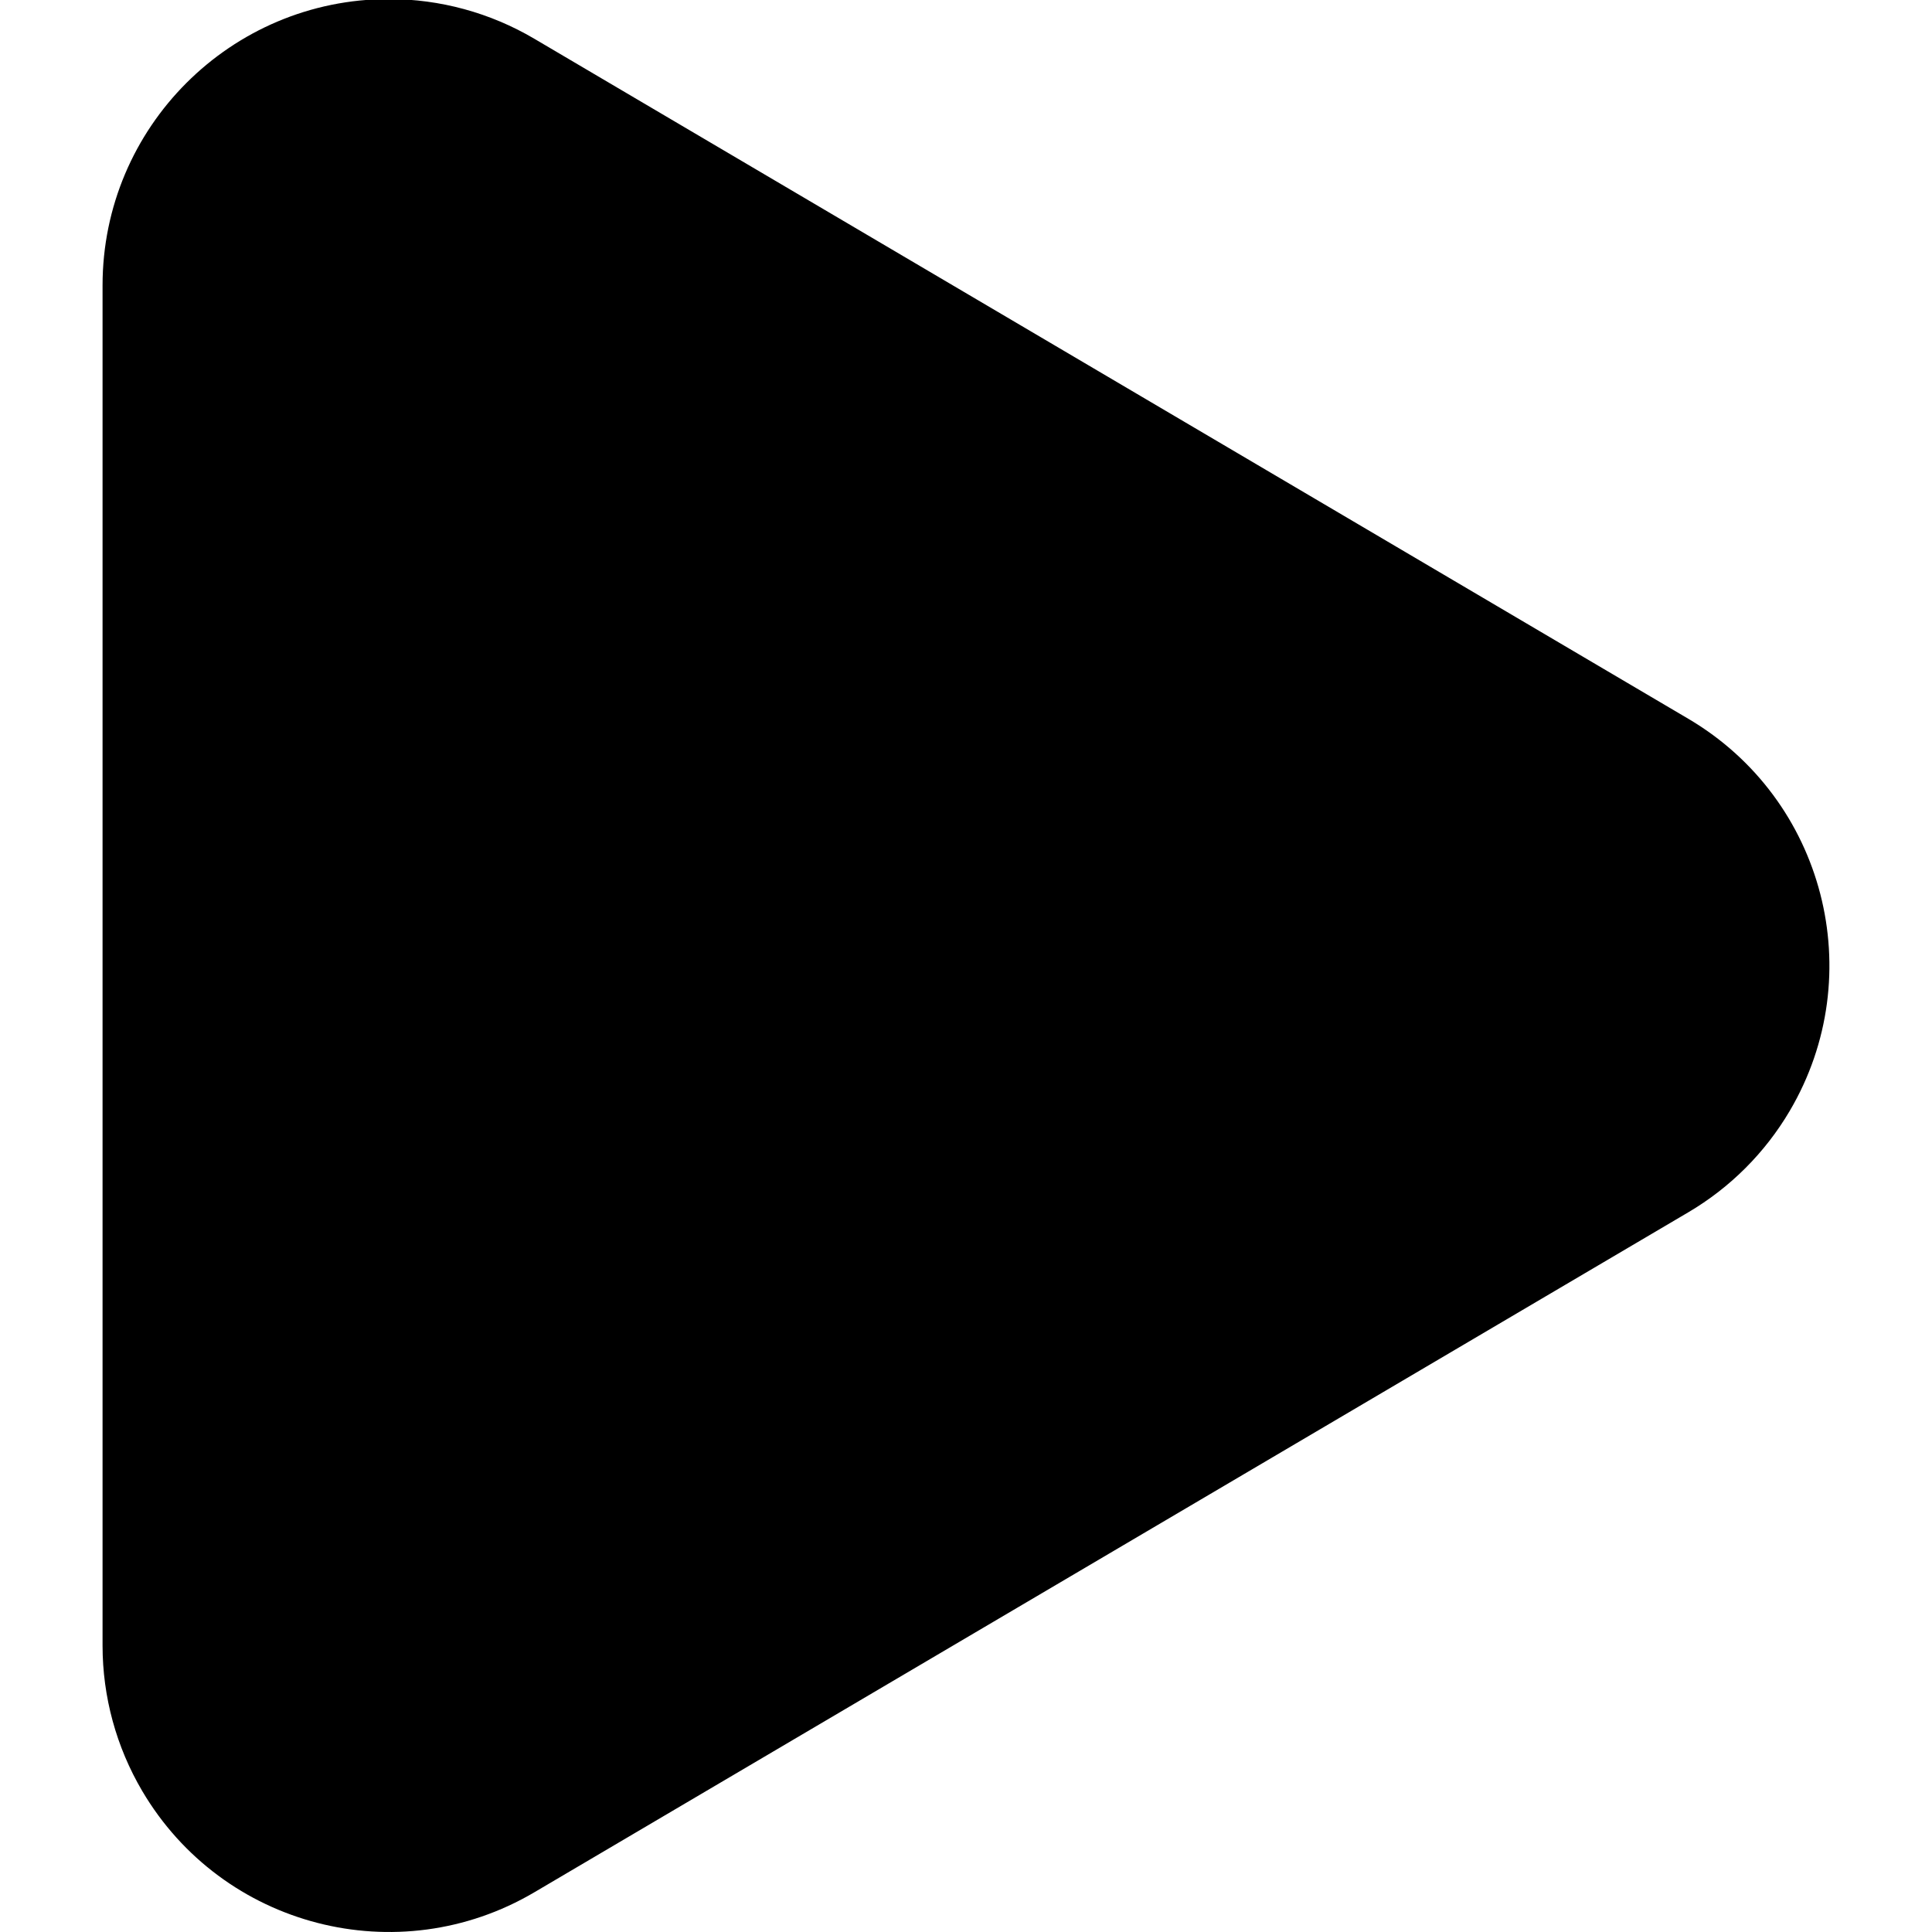
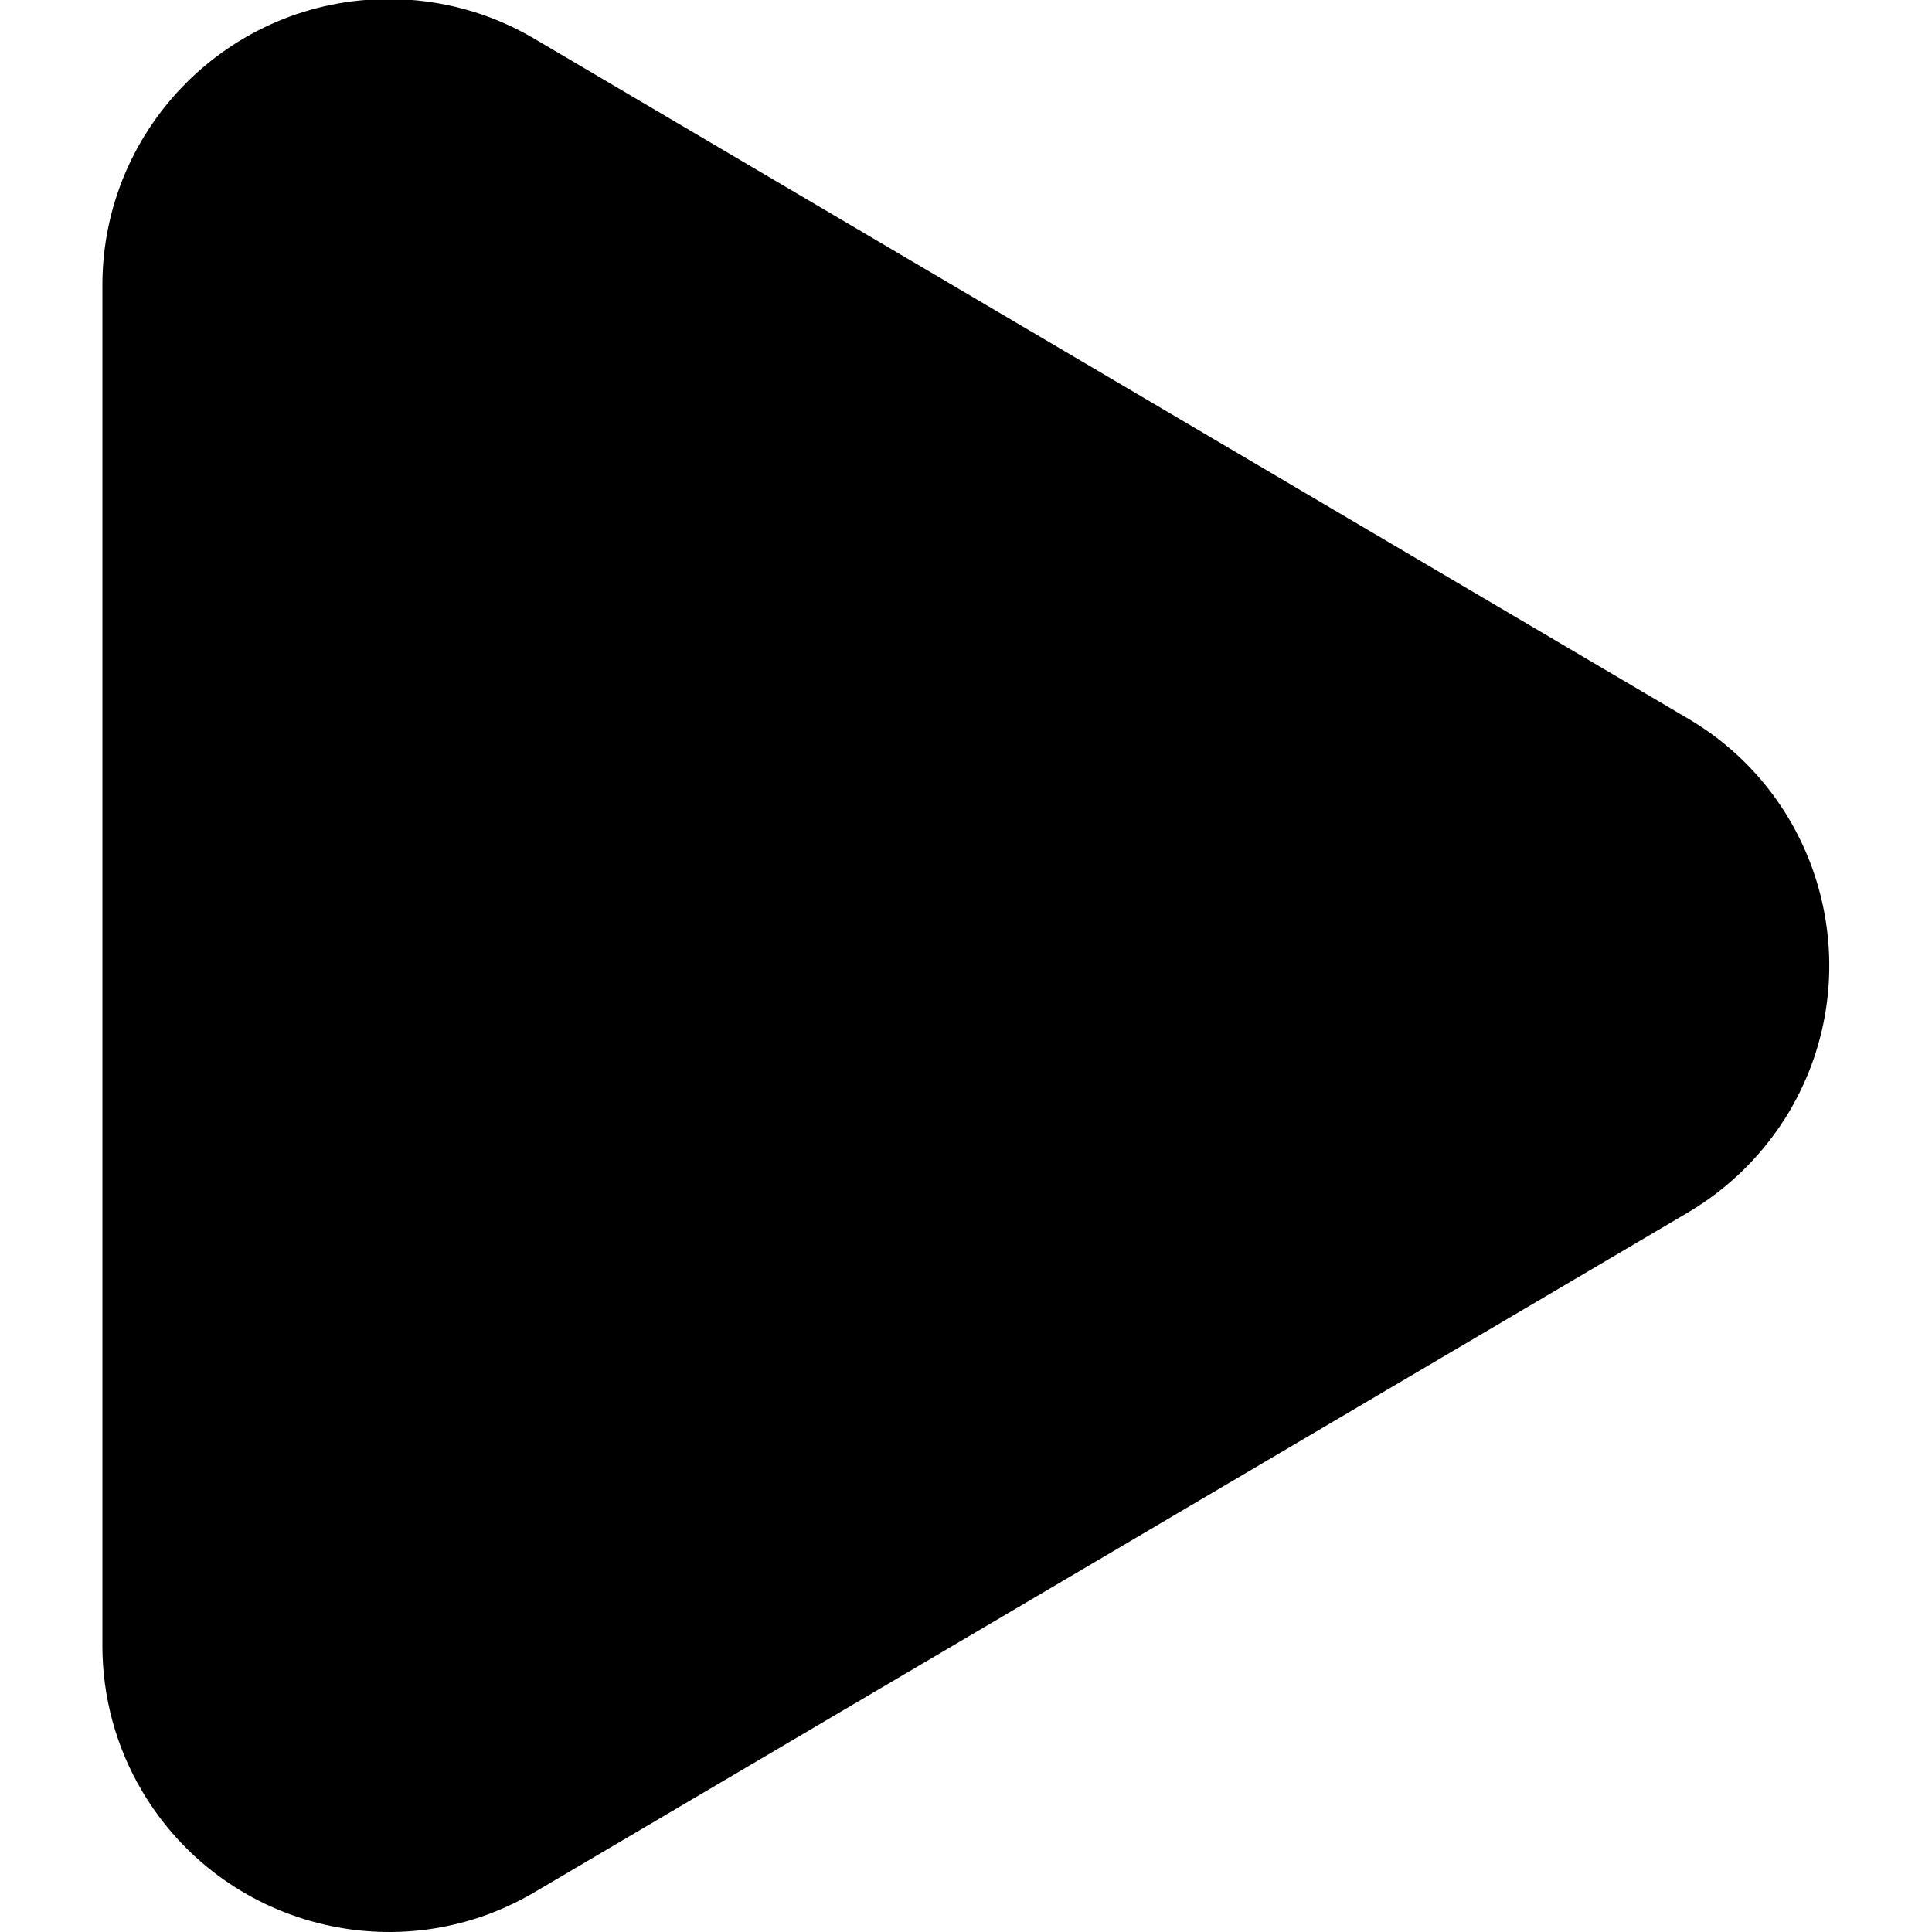
- <svg xmlns="http://www.w3.org/2000/svg" version="1.1" id="Ebene_1" x="0px" y="0px" viewBox="0 0 600 600" style="enable-background:new 0 0 600 600;" xml:space="preserve">
-   <path d="M524.35,223.24c42.31,24.94,56.4,79.45,31.46,121.77c-7.65,12.98-18.48,23.81-31.46,31.46L165.94,587.67  c-42.31,24.94-96.83,10.85-121.77-31.46c-8.06-13.68-12.32-29.27-12.32-45.15V88.64c0-49.11,39.82-88.93,88.93-88.93  c15.88,0,31.47,4.25,45.15,12.32L524.35,223.24z" />
+ <svg xmlns="http://www.w3.org/2000/svg" enable-background="new 0 0 600 600" version="1.1" viewBox="0 0 600 600" xml:space="preserve">
+   <path d="m524.3 223.2c42.3 24.9 56.4 79.4 31.5 121.8-7.7 13-18.5 23.8-31.5 31.5l-358.4 211.2c-42.3 24.9-96.8 10.8-121.8-31.5-8.1-13.7-12.3-29.3-12.3-45.1v-422.5c0-49.1 39.8-88.9 88.9-88.9 15.9 0 31.5 4.2 45.2 12.3l358.4 211.2z" />
</svg>
